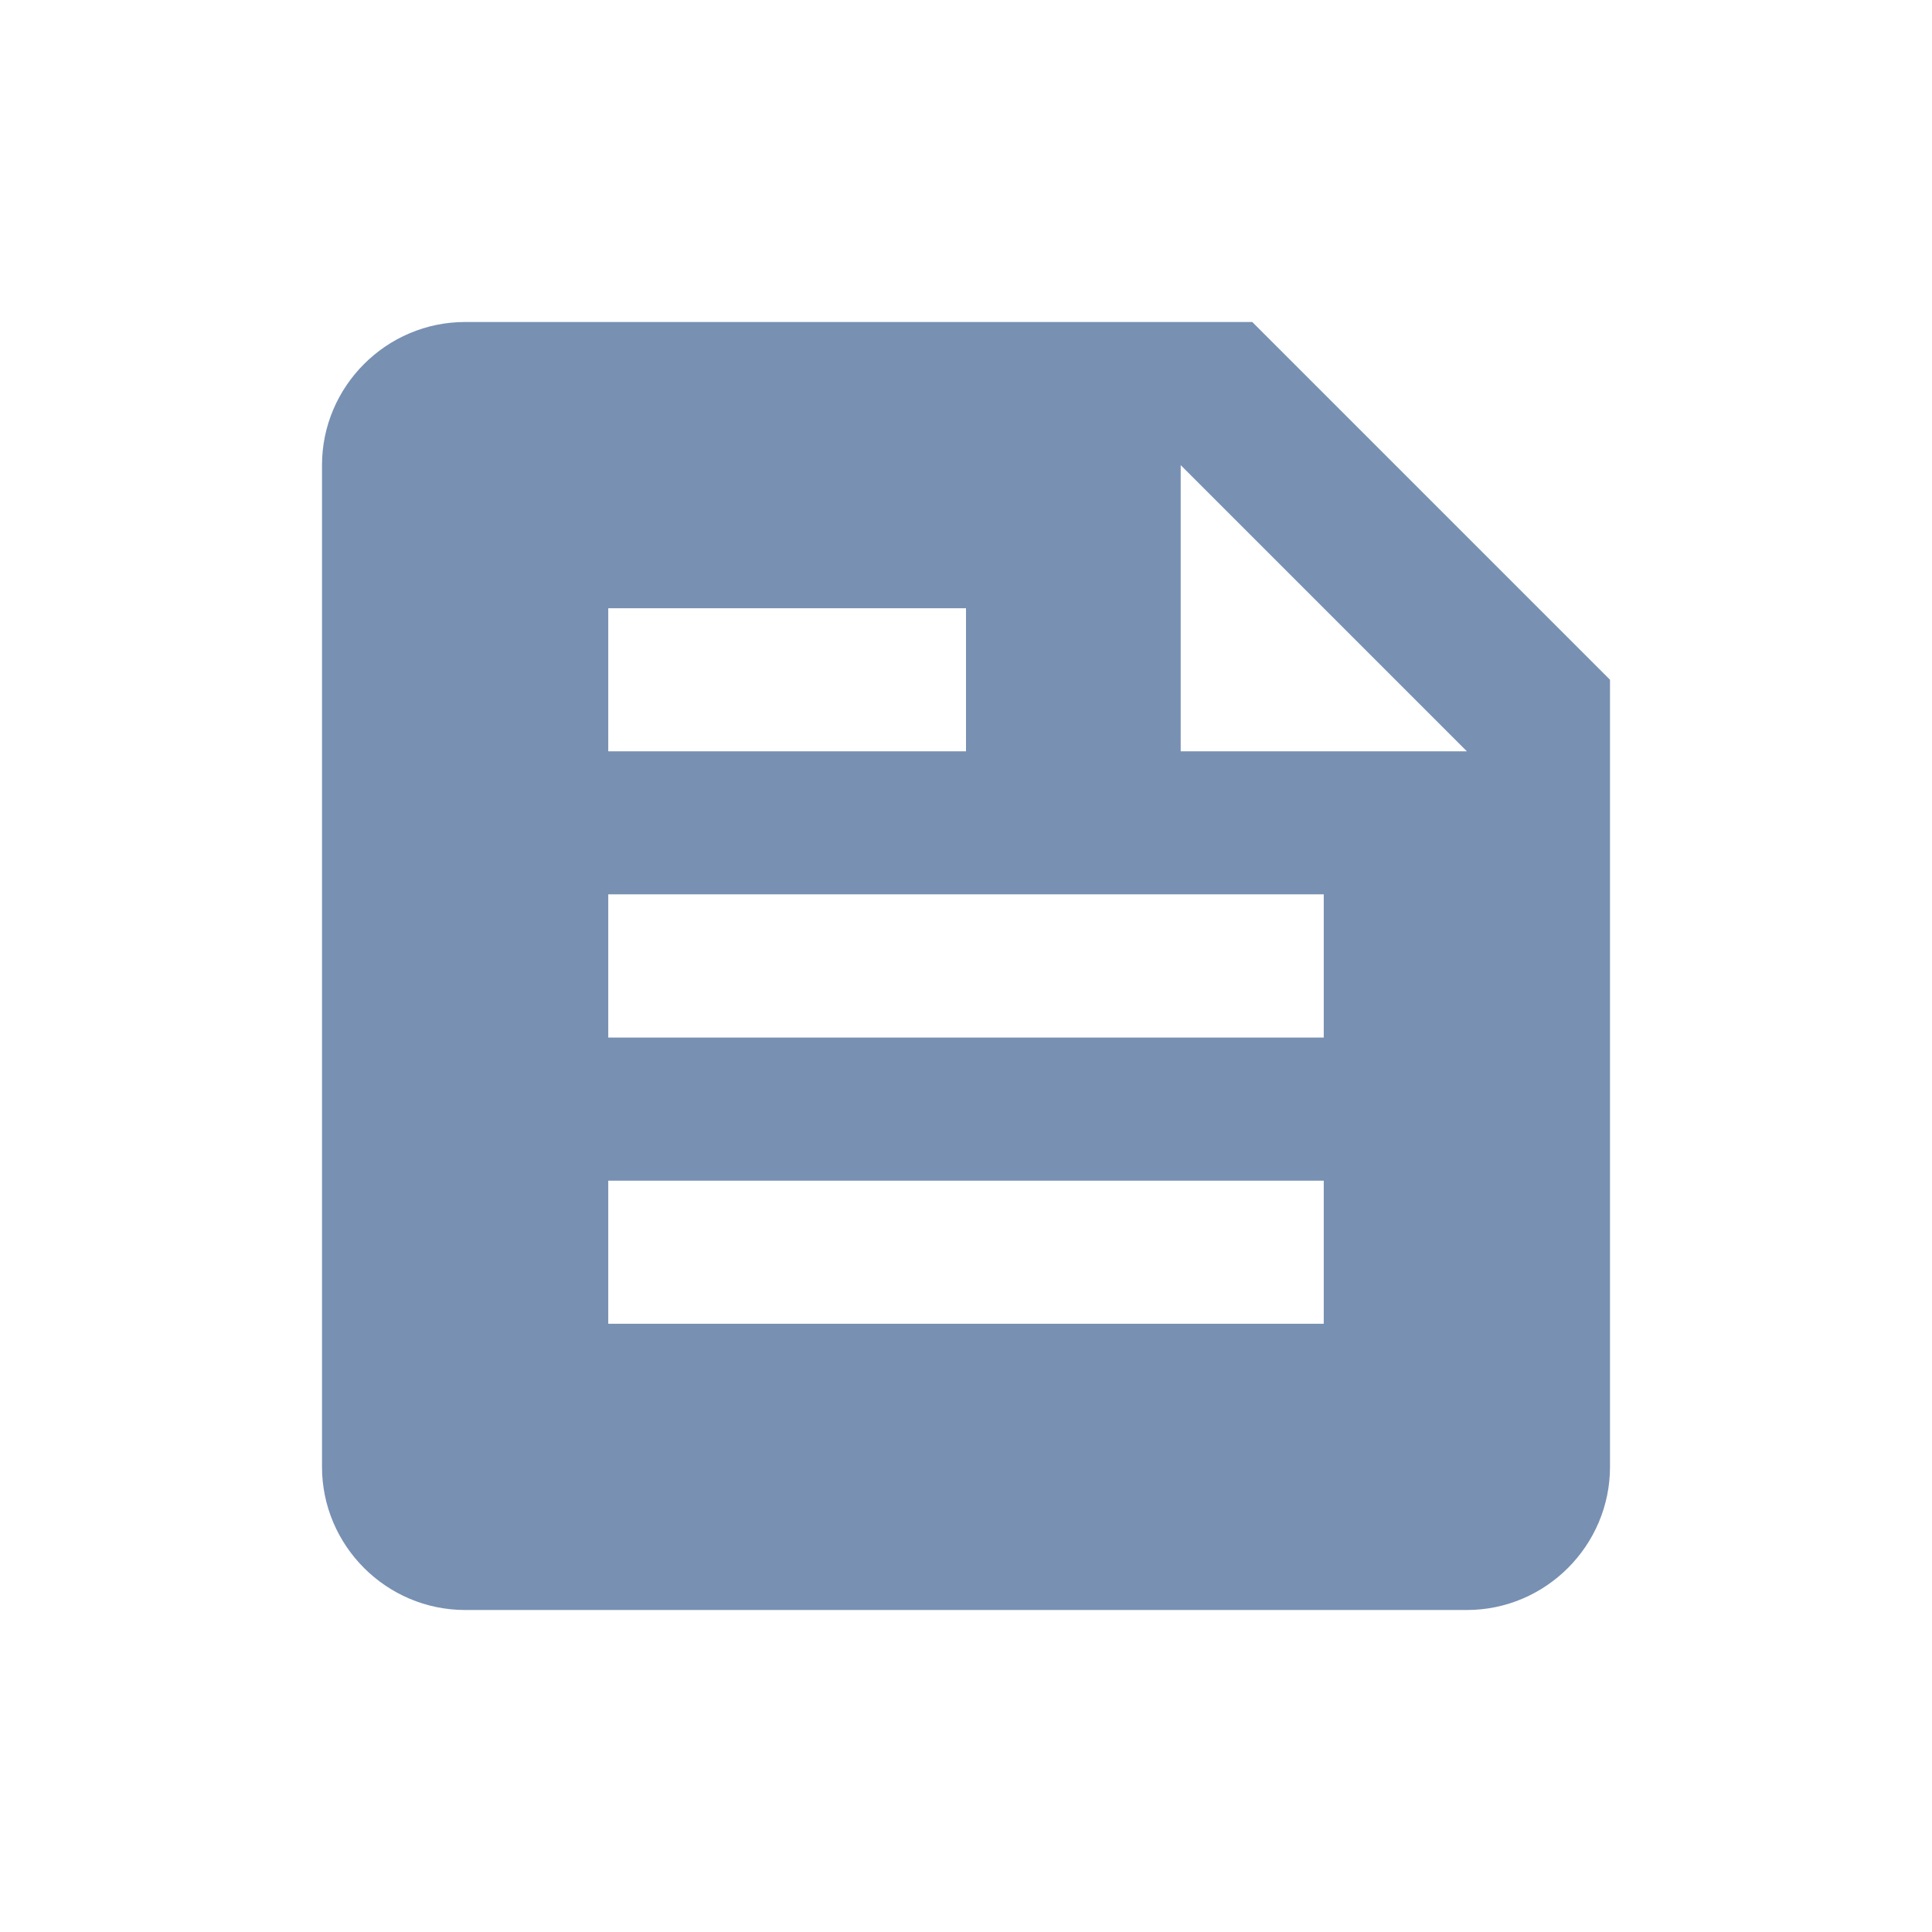
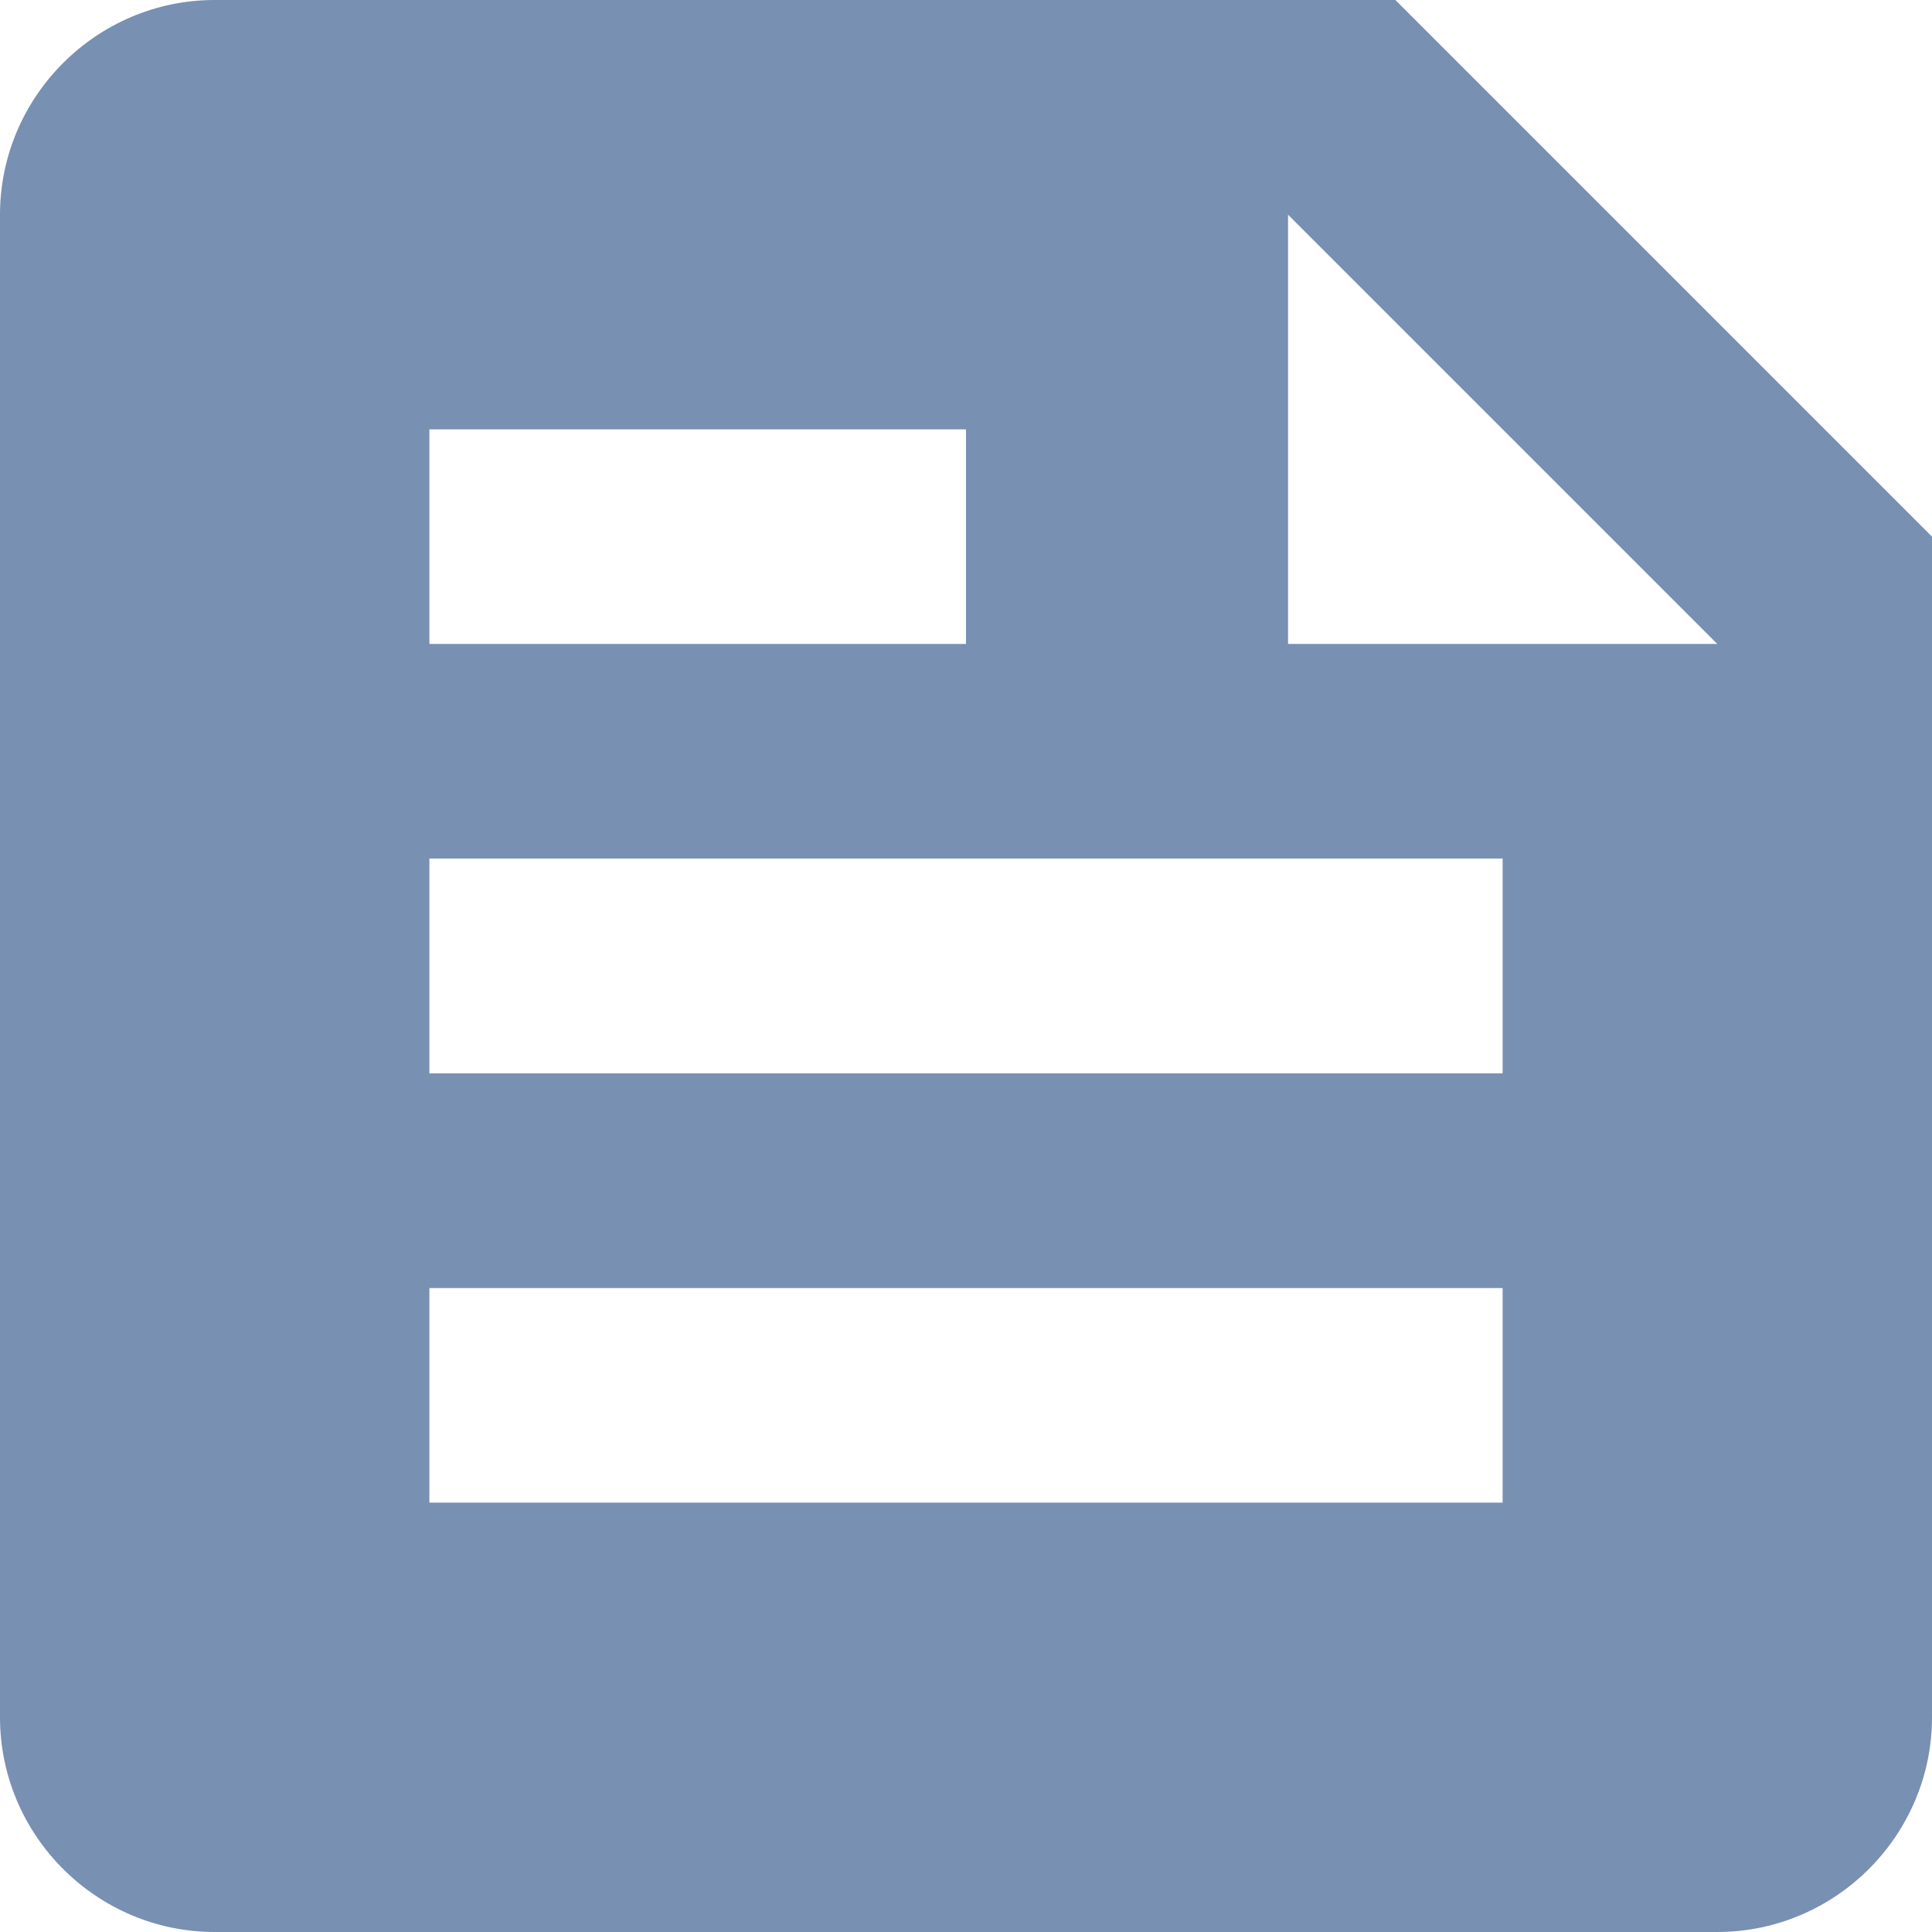
- <svg xmlns="http://www.w3.org/2000/svg" width="24" height="24" fill="none">
-   <path fill="#7890B2" d="M15.556 4H5.778C4.8 4 4 4.8 4 5.778v12.444C4 19.2 4.8 20 5.778 20h12.444C19.2 20 20 19.2 20 18.222V8.444L15.556 4Zm-8 3.556H12v1.777H7.556V7.556Zm8.888 8.888H7.556v-1.777h8.888v1.777Zm0-3.555H7.556V11.11h8.888v1.778Zm-1.777-3.556V5.778l3.555 3.555h-3.555Z" />
+ <svg xmlns="http://www.w3.org/2000/svg" width="16" height="16" fill="none">
+   <path fill="#7890B2" d="M11.556 0H1.778C.8 0 0 .8 0 1.778v12.444C0 15.2.8 16 1.778 16h12.444C15.2 16 16 15.2 16 14.222V4.444L11.556 0Zm-8 3.556H8v1.777H3.556V3.556Zm8.888 8.888H3.556v-1.777h8.888v1.777Zm0-3.555H3.556V7.11h8.888V8.89Zm-1.777-3.556V1.778l3.555 3.555h-3.555Z" />
</svg>
